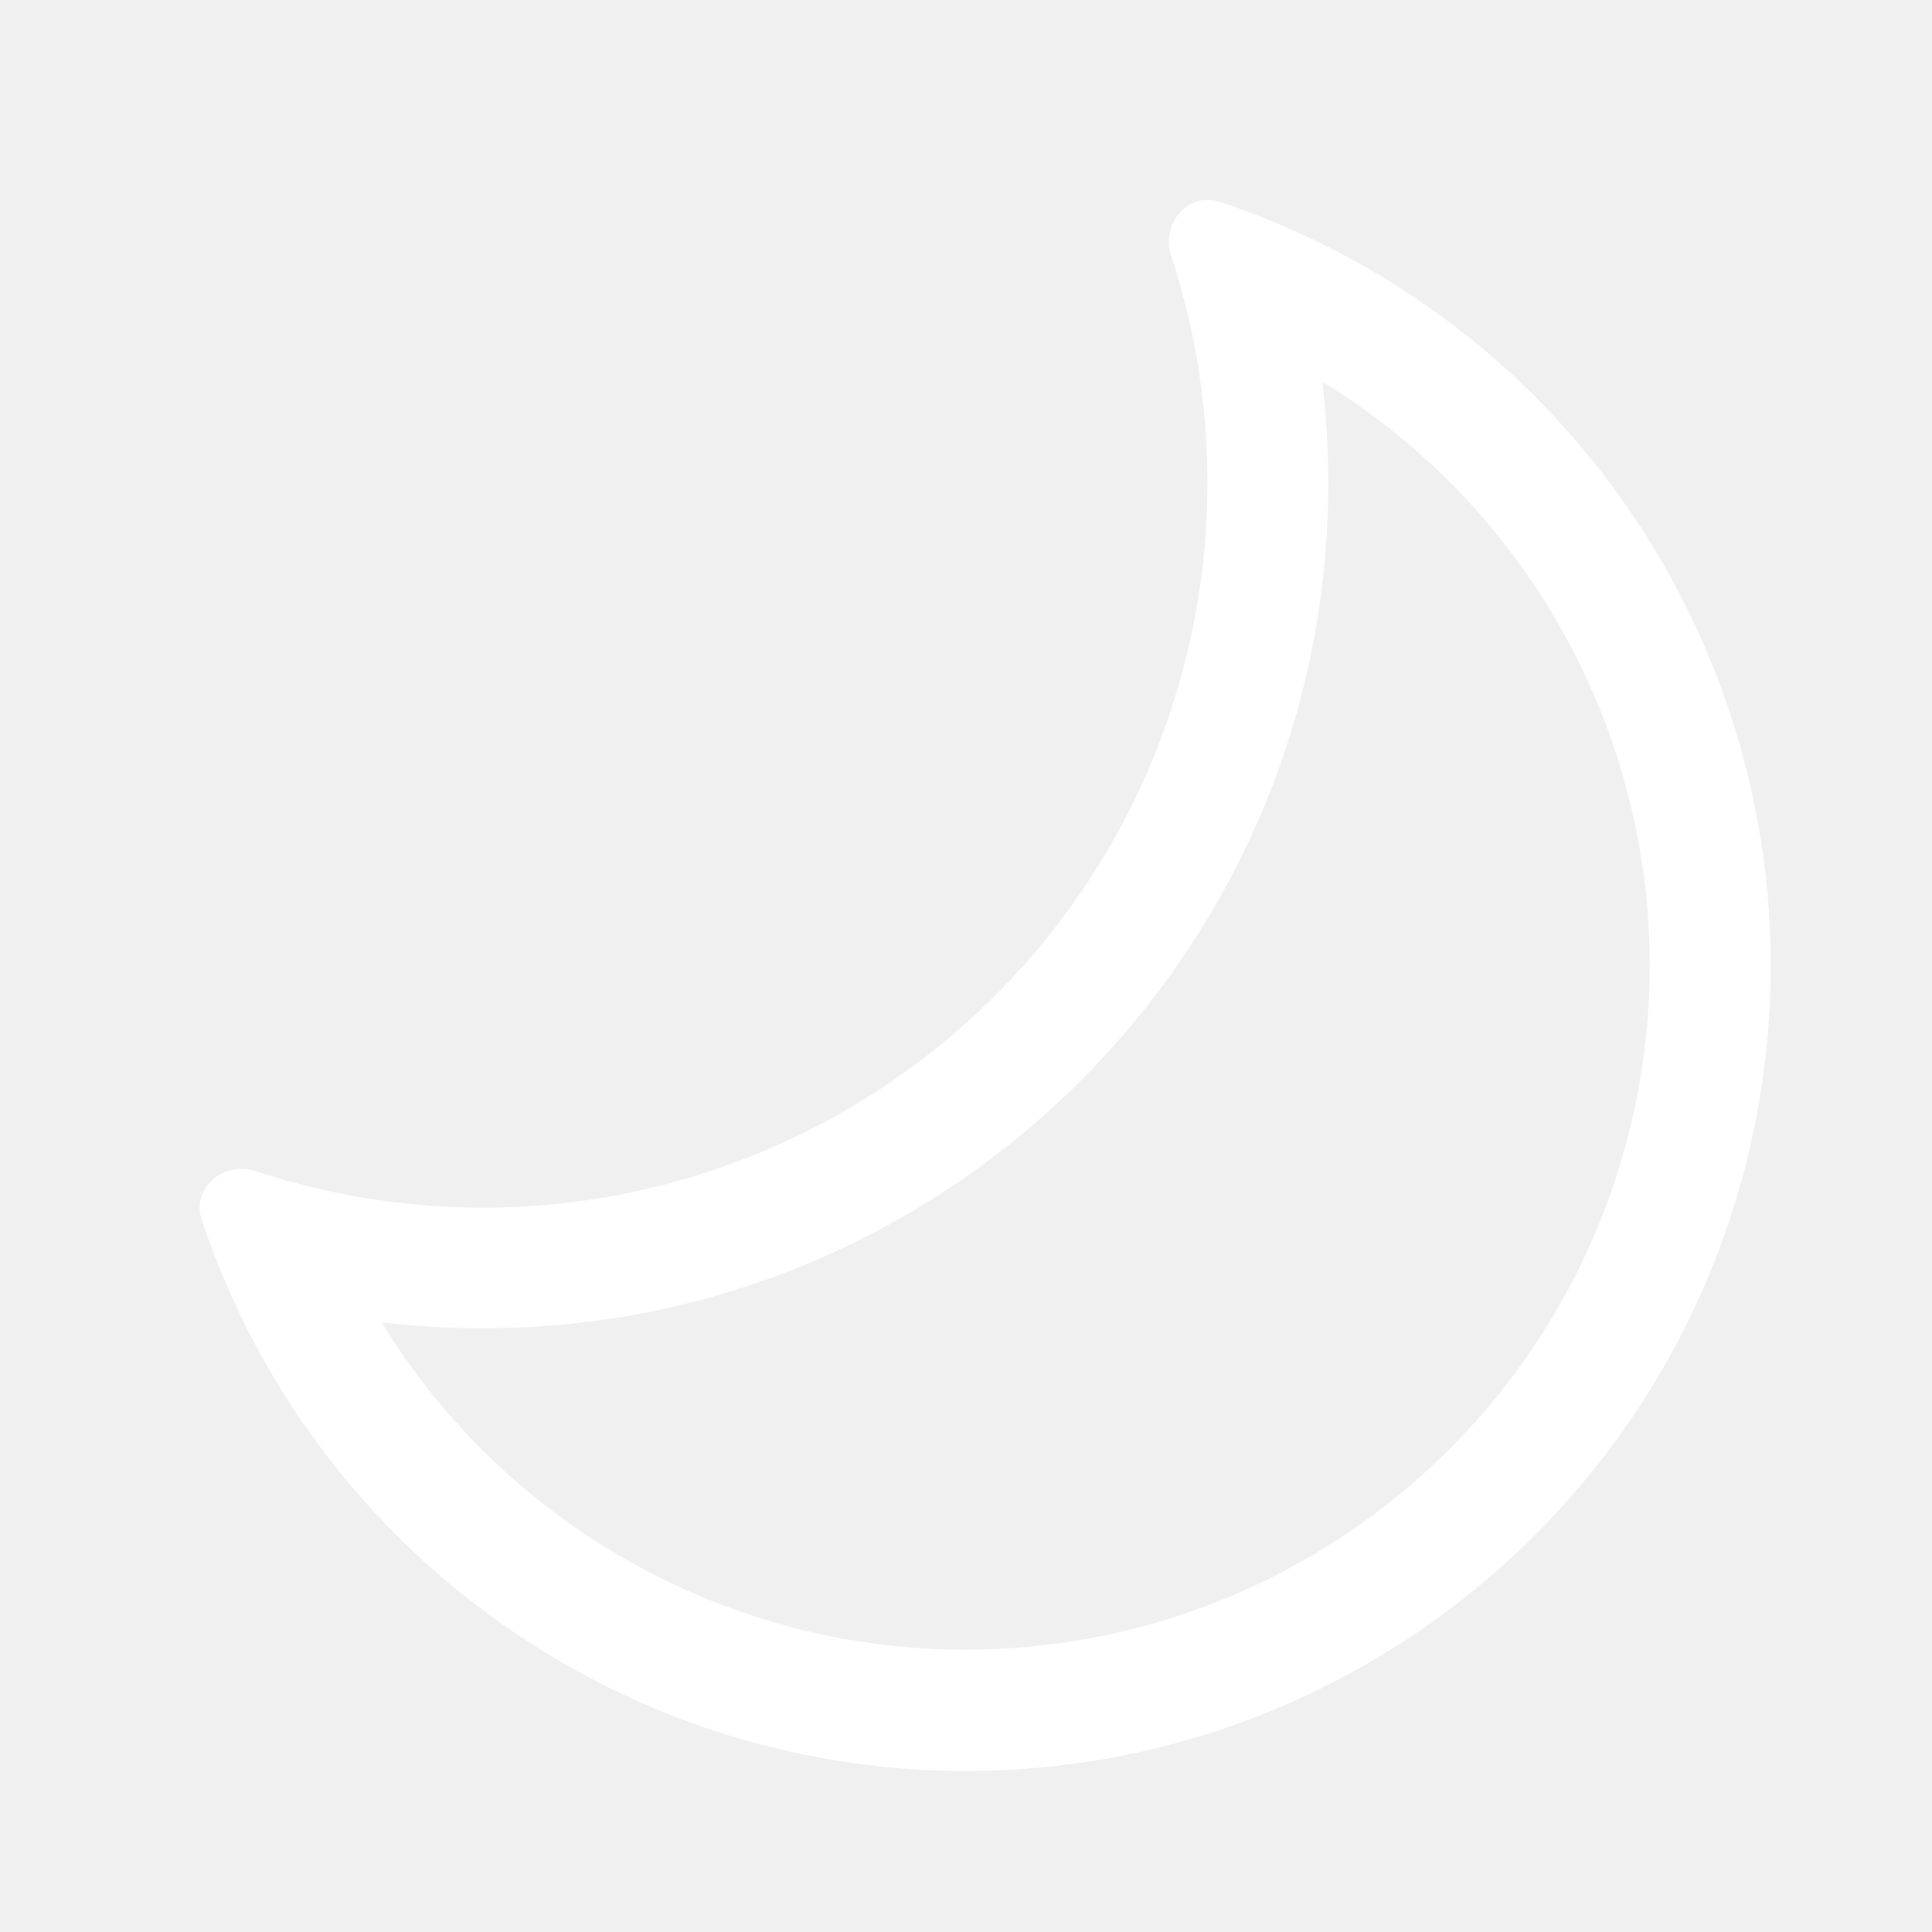
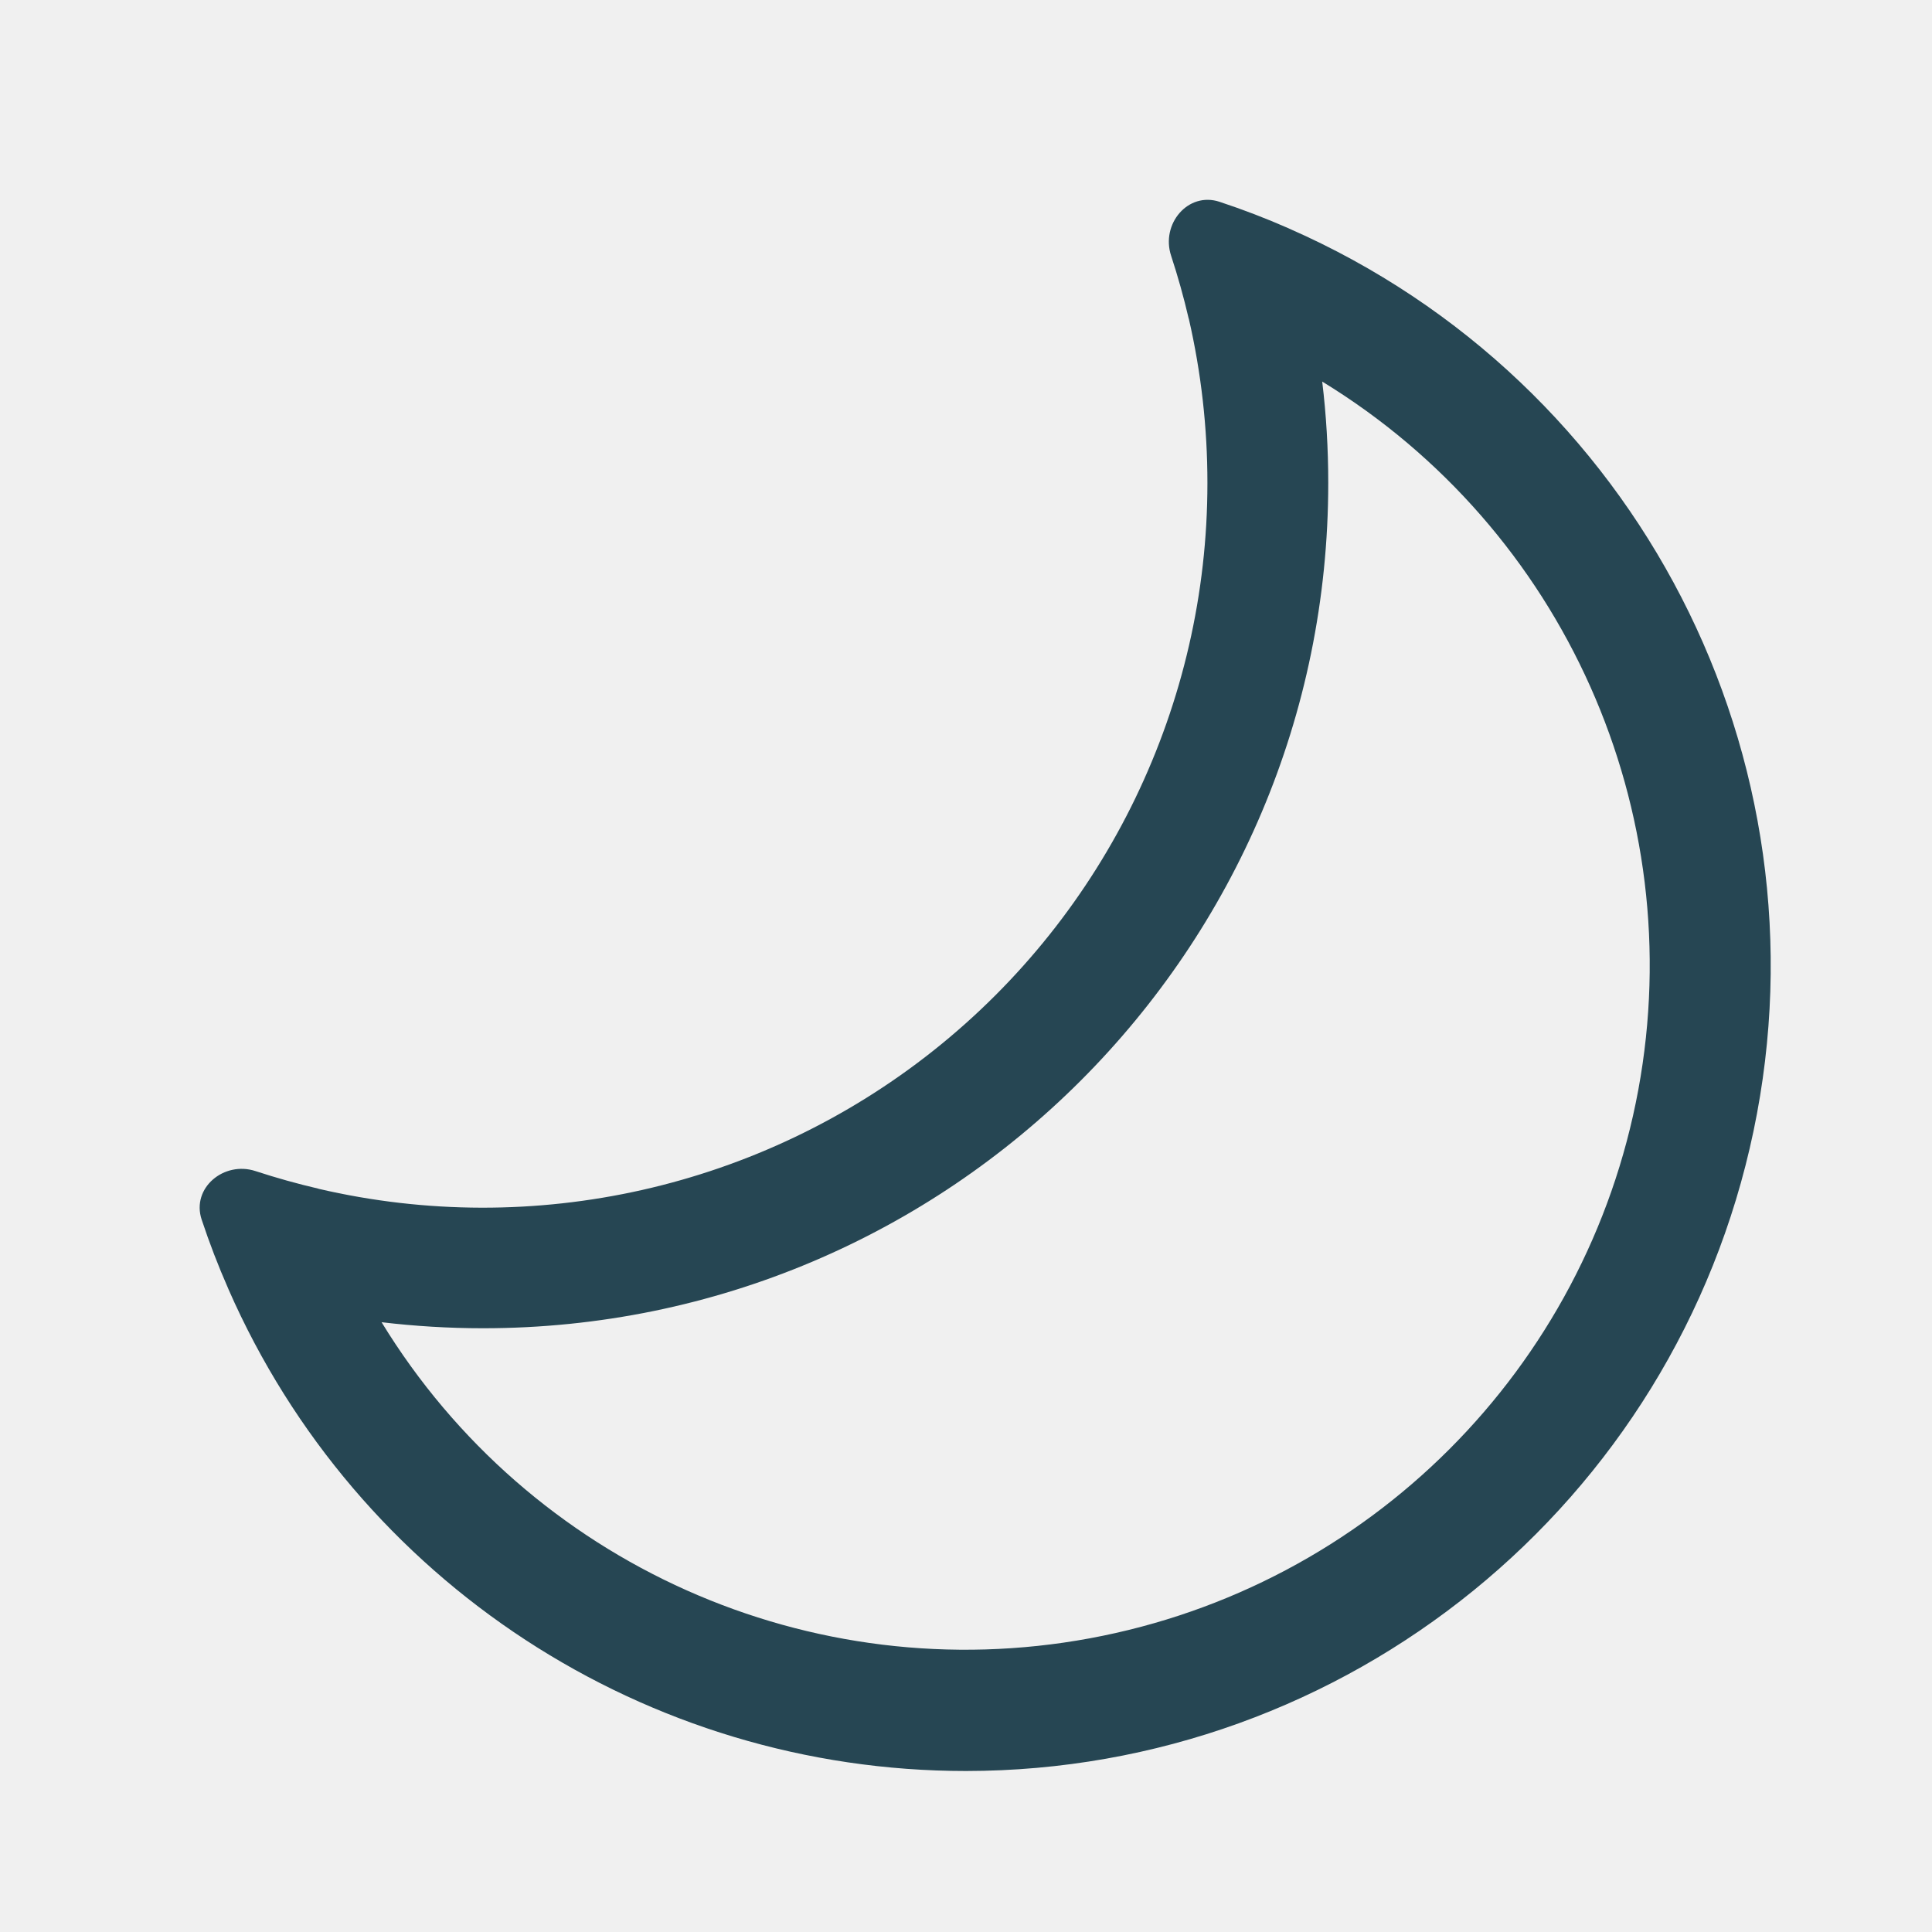
- <svg xmlns="http://www.w3.org/2000/svg" viewBox="0 0 24 24" width="24" height="24" fill="#FFFFFF">
+ <svg xmlns="http://www.w3.org/2000/svg" viewBox="0 0 24 24" width="24" height="24" fill="#264653">
  <path d="M14.768 3.96v.001l-.002-.005a9.08 9.08 0 0 0-.218-.779c-.13-.394.21-.8.602-.67.29.096.575.205.855.328l.01.005A10.002 10.002 0 0 1 12 22a10.002 10.002 0 0 1-9.162-5.985l-.004-.01a9.722 9.722 0 0 1-.329-.855c-.13-.392.277-.732.67-.602.257.084.517.157.78.218l.004.002A9 9 0 0 0 14.999 6a9.09 9.09 0 0 0-.231-2.04ZM16.5 6c0 5.799-4.701 10.5-10.5 10.5-.426 0-.847-.026-1.26-.075A8.5 8.5 0 1 0 16.425 4.74c.05.413.075.833.075 1.259Z" />
</svg>
